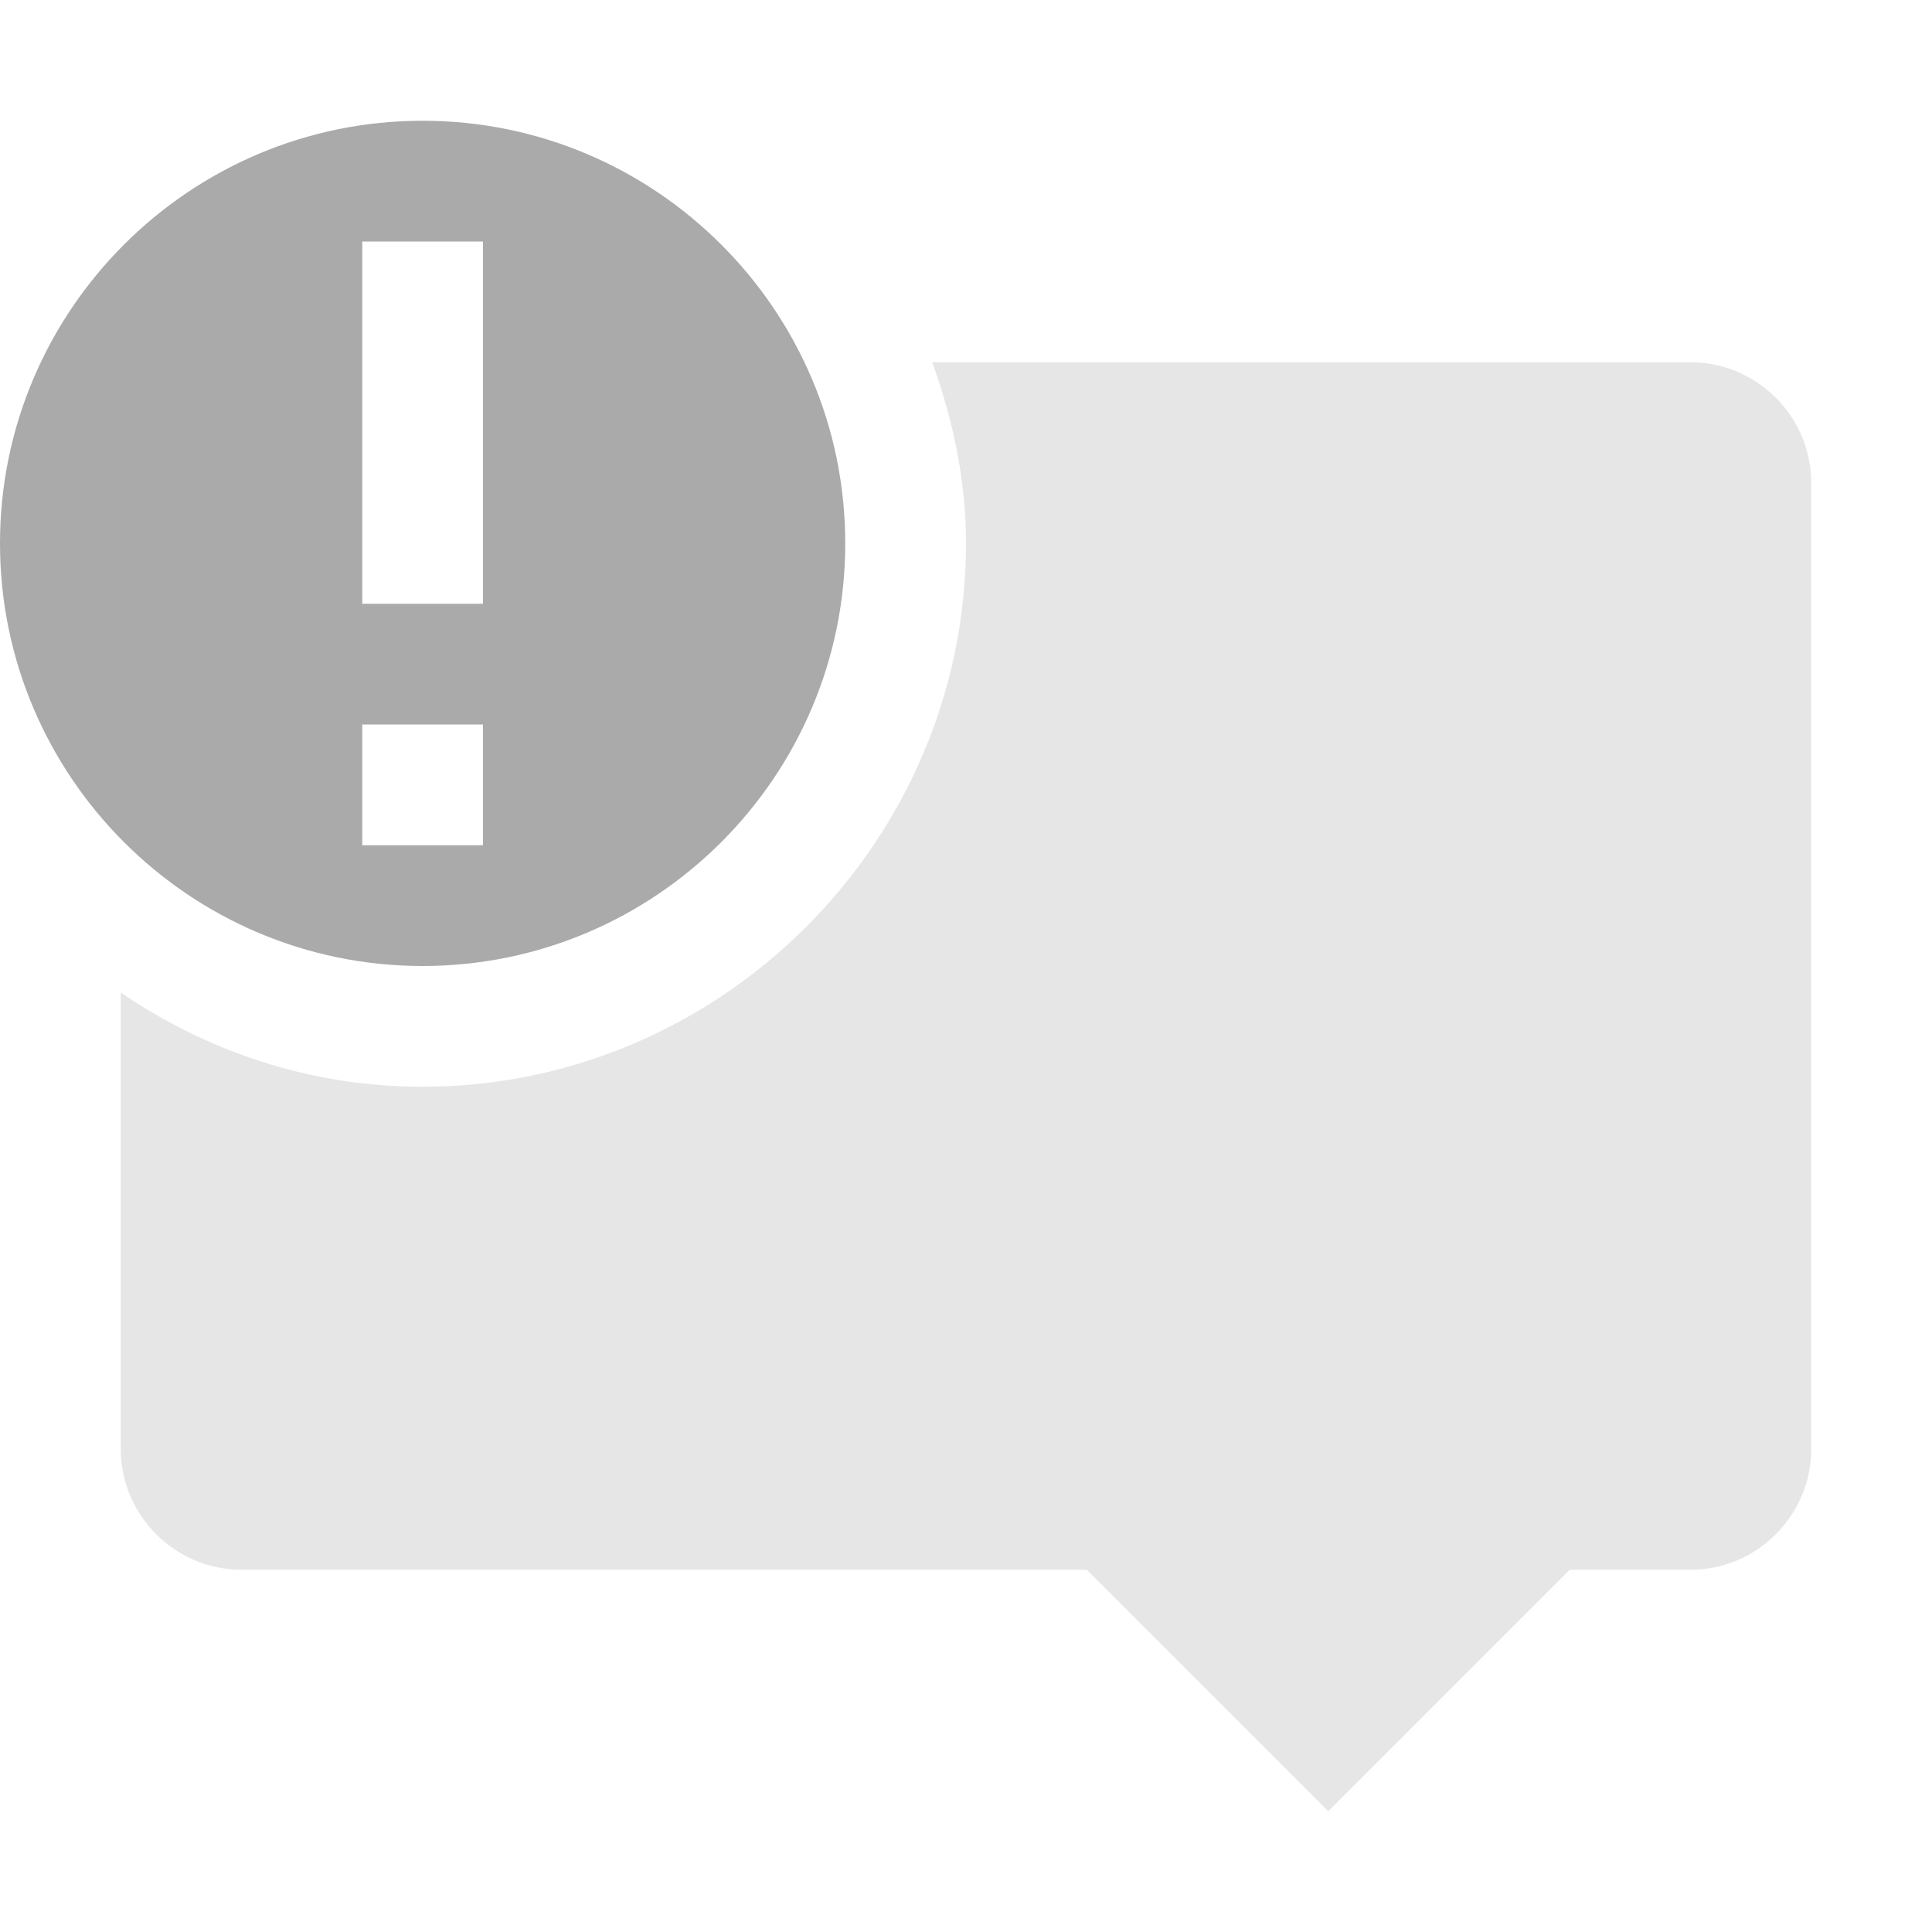
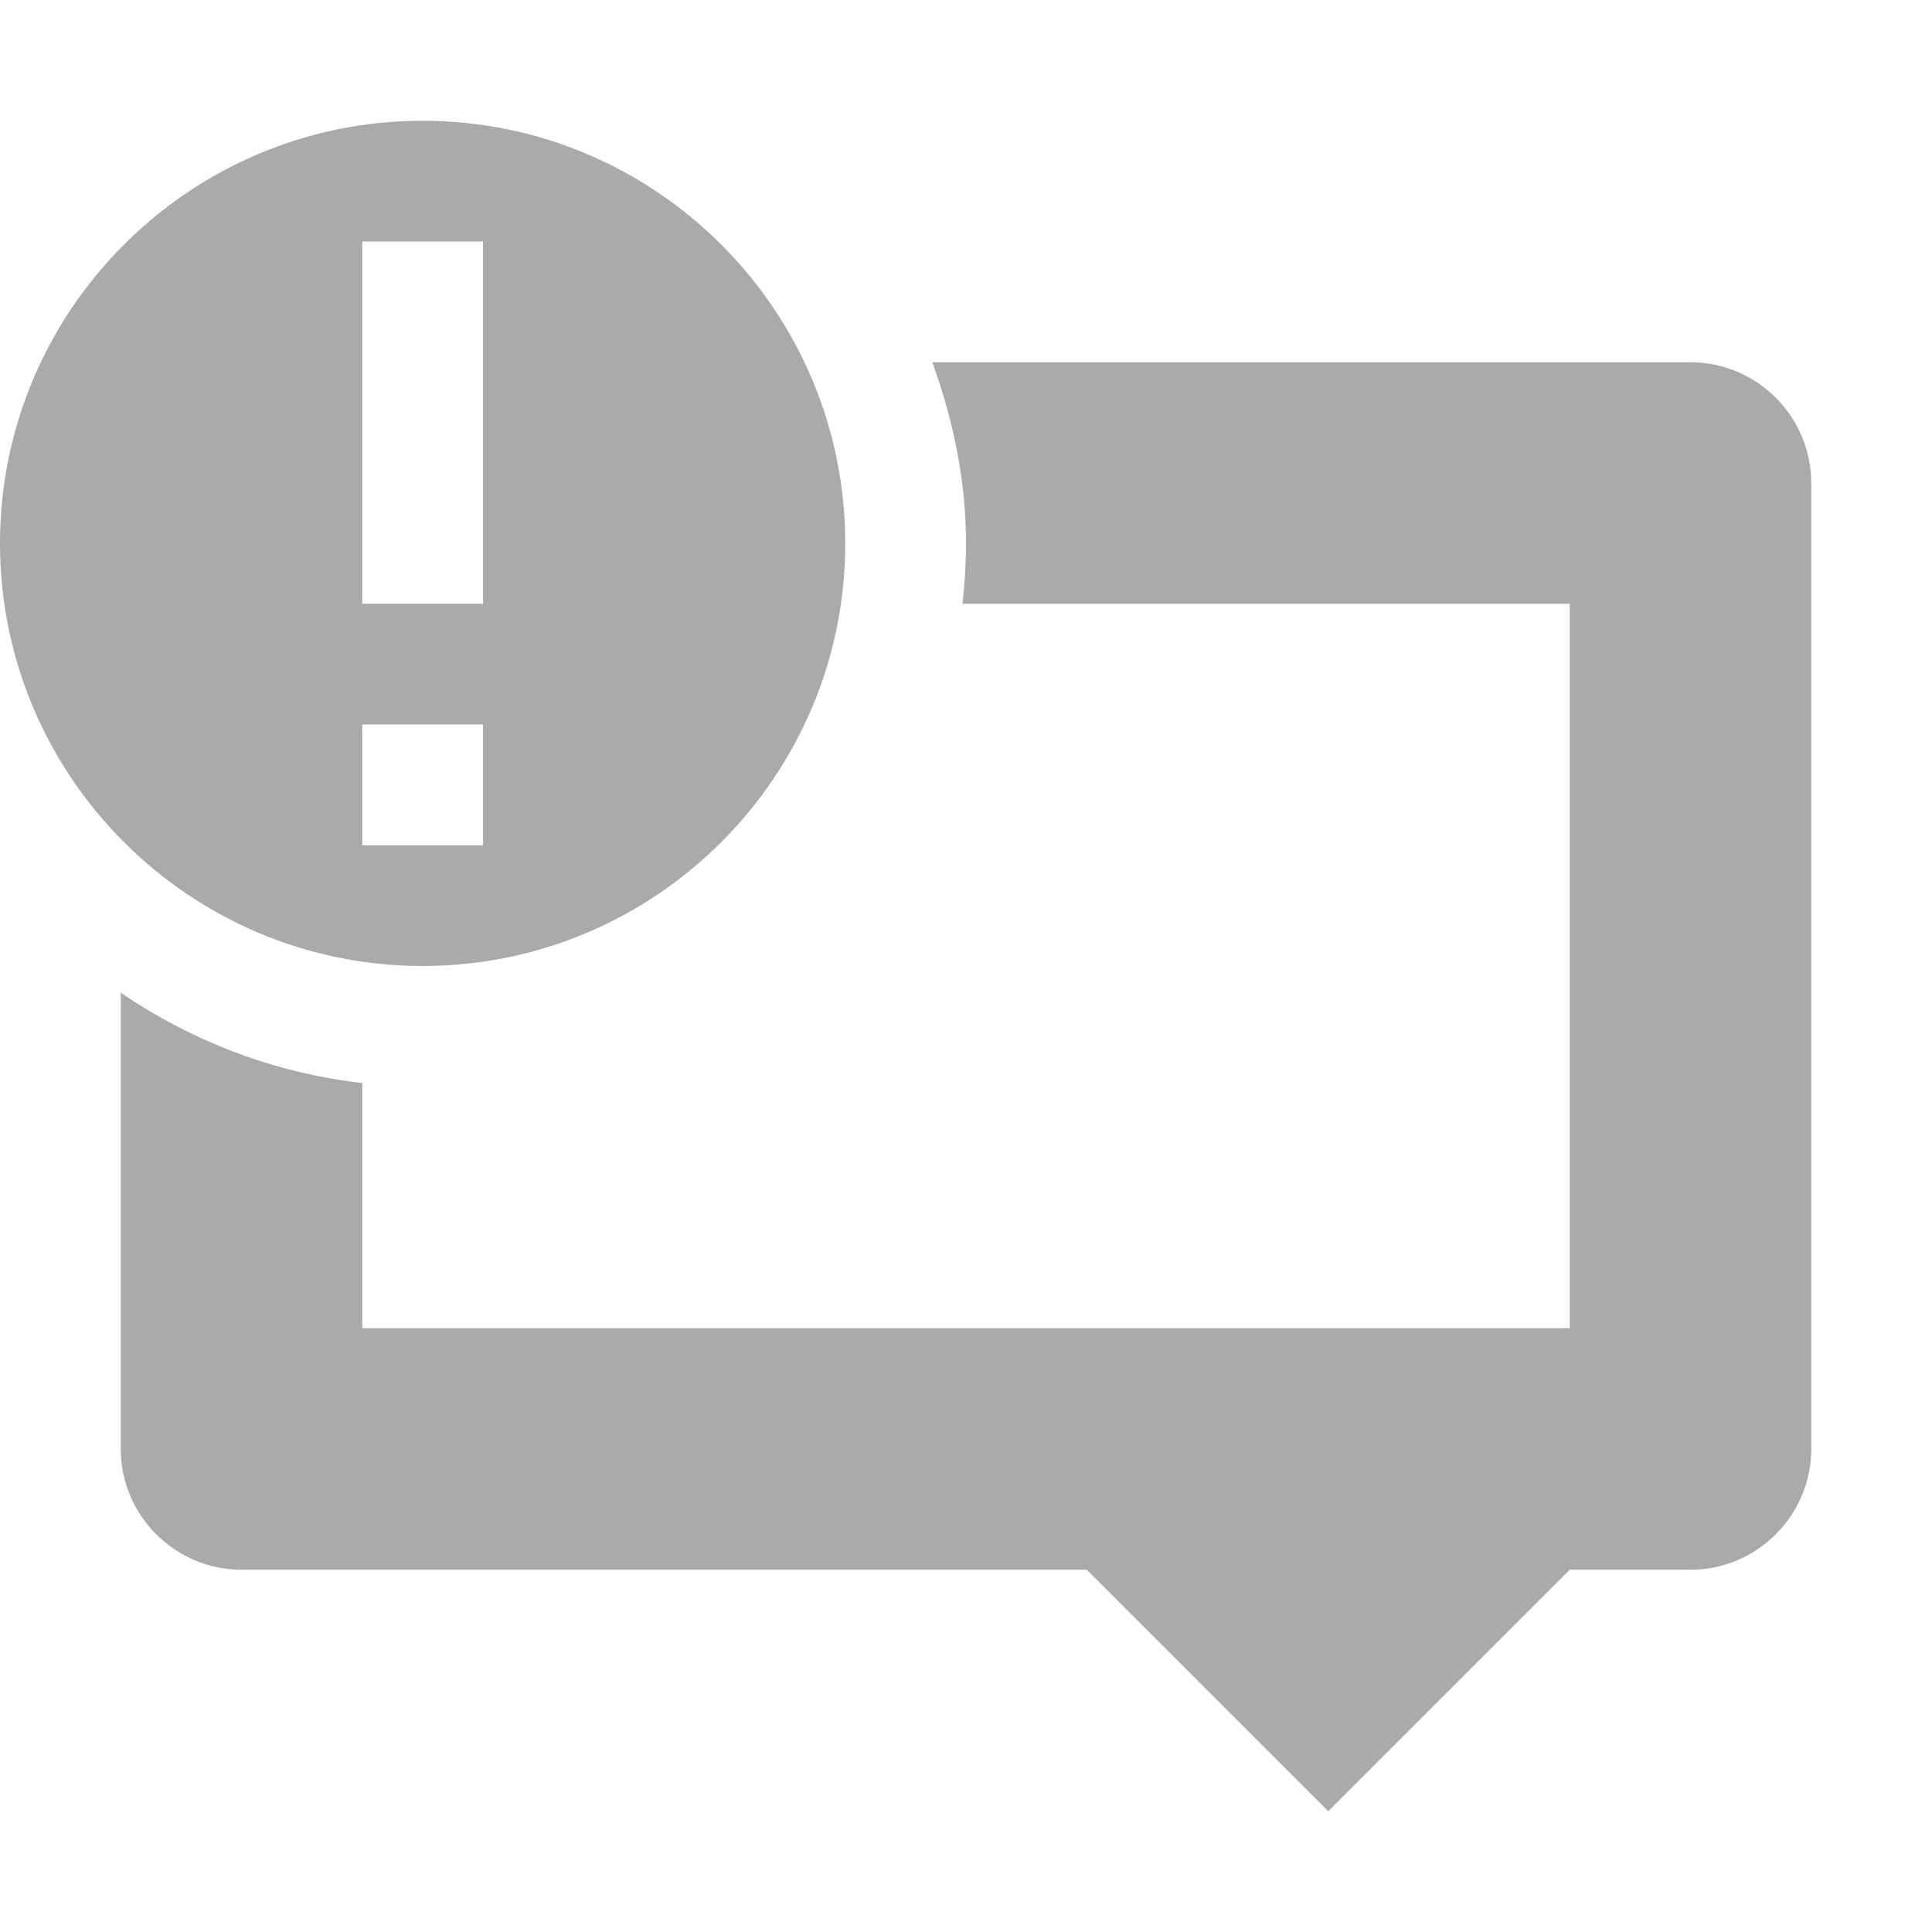
- <svg xmlns="http://www.w3.org/2000/svg" width="16" height="16">
-   <path d="M7.72 3c.17.47.28.97.28 1.5C8 6.97 5.97 9 3.5 9c-.93 0-1.78-.29-2.5-.78V12c0 .55.45 1 1 1h7l2 2 2-2h1c.55 0 1-.45 1-1V4c0-.55-.45-1-1-1z" opacity=".3" fill="#aaaaaa" />
+ <svg xmlns="http://www.w3.org/2000/svg" width="16" height="16" version="1.1">
+   <path d="m7.721 3c0.17 0.47 0.279 0.97 0.279 1.5 0 0.169-0.011 0.335-0.029 0.5h5.029v6h-10v-2.031c-0.735-0.084-1.411-0.347-2-0.748v3.779c0 0.55 0.45 1 1 1h7l2 2 2-2h1c0.55 0 1-0.45 1-1v-8c0-0.55-0.45-1-1-1h-6.279z" fill="#aaaaaa" />
  <path d="M3.5 1C1.57 1 0 2.57 0 4.5S1.57 8 3.5 8 7 6.43 7 4.5 5.43 1 3.5 1zM3 2h1v3H3zm0 4h1v1H3z" fill="#aaaaaa" />
</svg>
